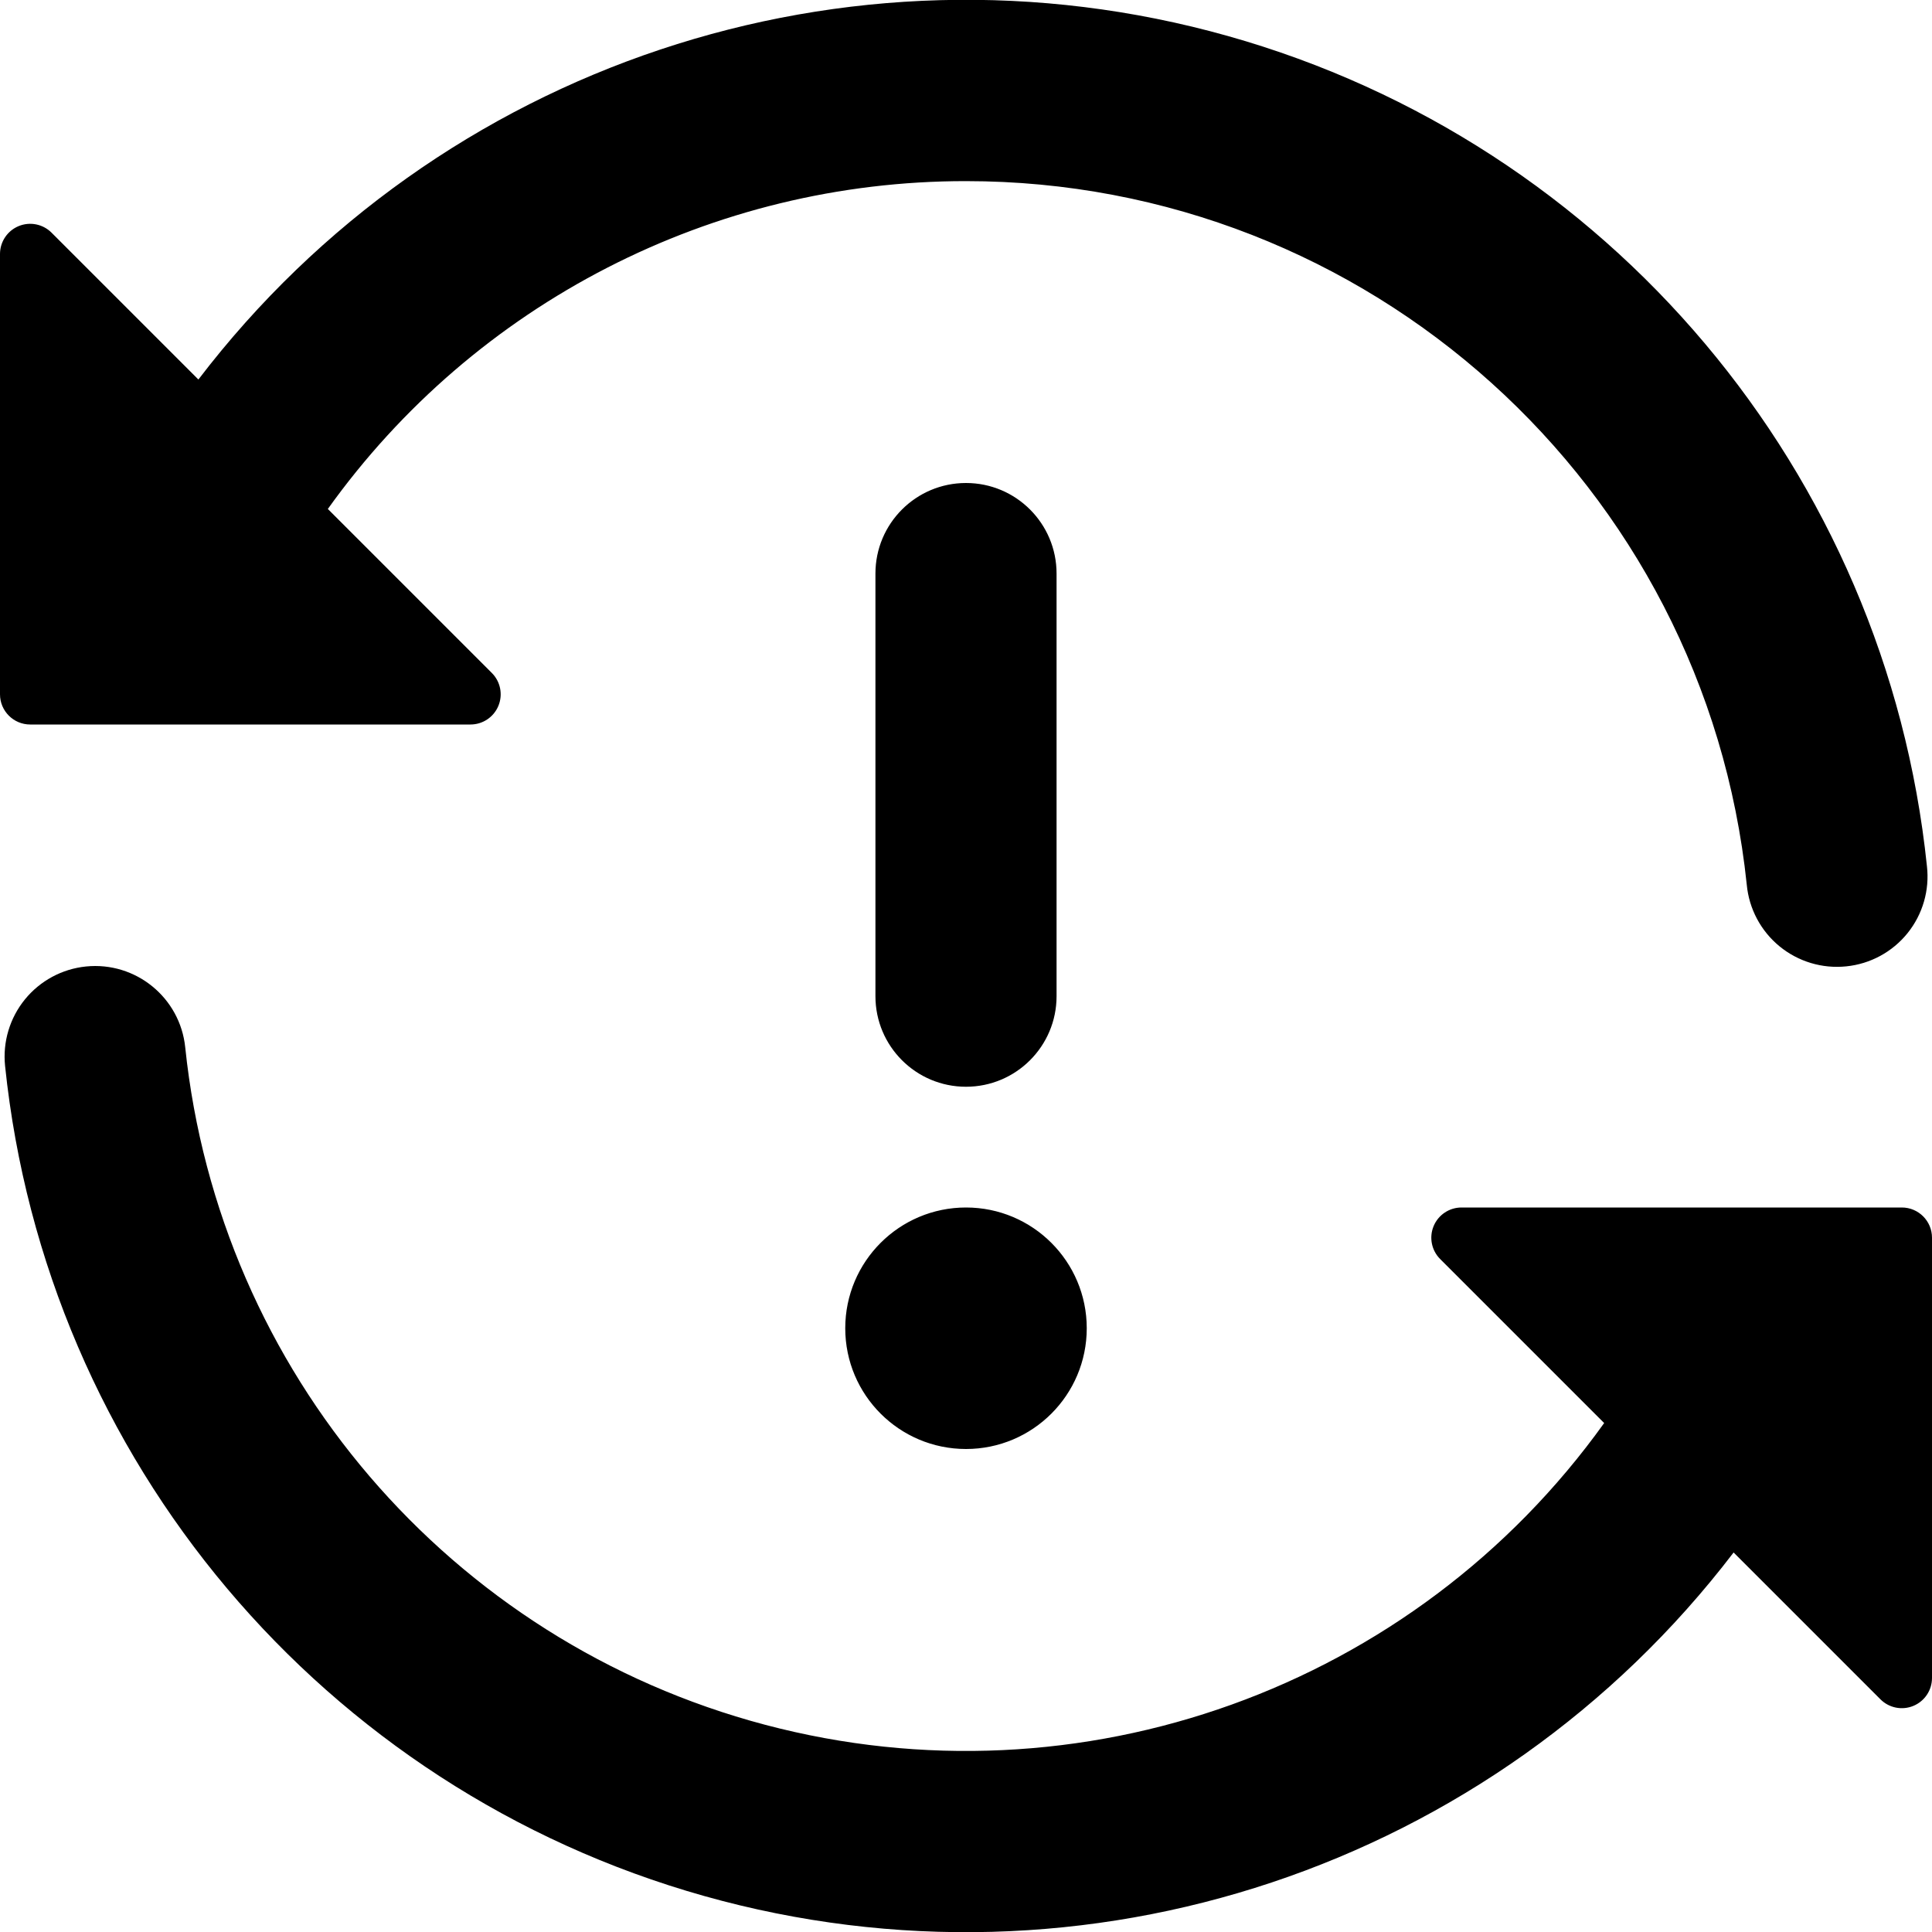
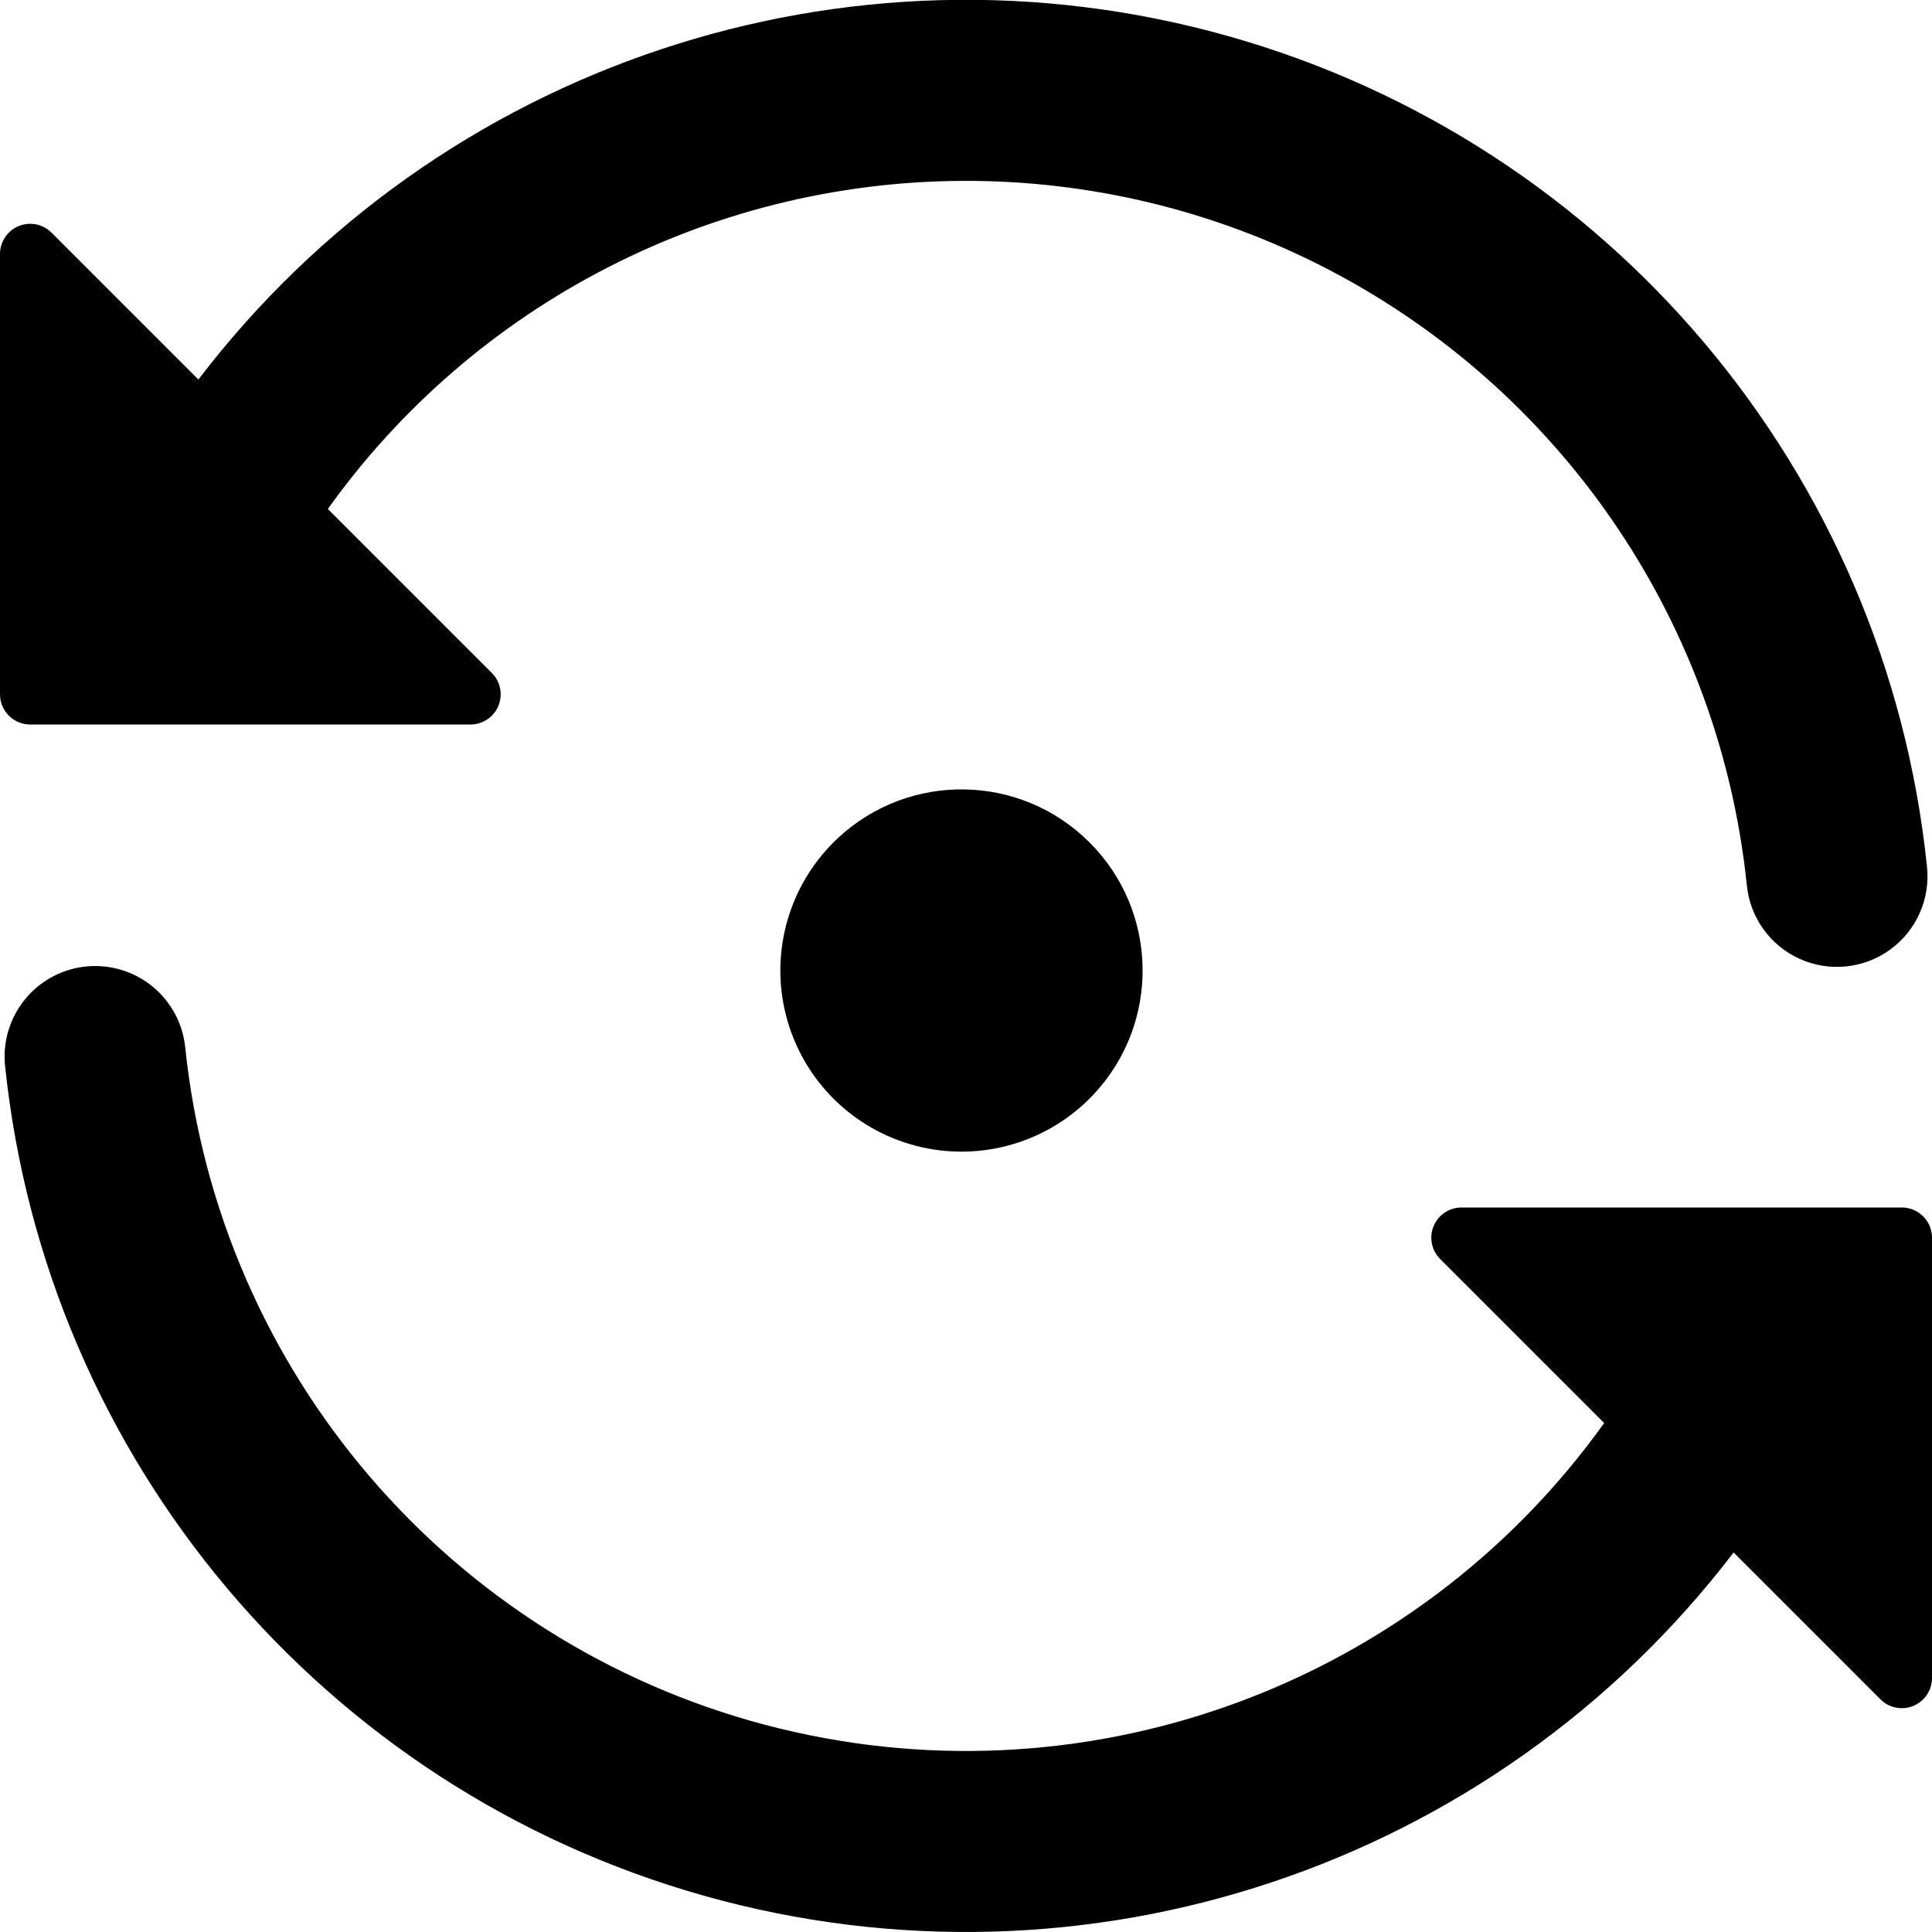
<svg xmlns="http://www.w3.org/2000/svg" fill="currentColor" viewBox="0 0 16 16">
-   <path fill-rule="evenodd" d="M8 1.5a6.491 6.491 0 00-5.285 2.715l1.358 1.358A.25.25 0 013.896 6H.25A.25.25 0 010 5.75V2.104a.25.25 0 01.427-.177l1.216 1.216a8 8 0 0114.315 4.03.748.748 0 01-.668.83.75.75 0 01-.824-.676A6.501 6.501 0 008 1.5zM.712 8.004a.75.75 0 01.822.67 6.501 6.501 0 0011.751 3.111l-1.358-1.358a.25.25 0 01.177-.427h3.646a.25.25 0 01.25.25v3.646a.25.25 0 01-.427.177l-1.216-1.216A8 8 0 01.042 8.827a.75.75 0 01.67-.823zM9 11a1 1 0 11-2 0 1 1 0 012 0zm-.25-6.25a.75.75 0 00-1.5 0v3.5a.75.75 0 001.5 0v-3.5z" />
+   <path d="M5.029 2.217a6.5 6.5 0 019.437 5.11.75.75 0 101.492-.154 8 8 0 00-14.315-4.03L.427 1.927A.25.25 0 000 2.104V5.75A.25.25 0 00.25 6h3.646a.25.25 0 00.177-.427L2.715 4.215a6.491 6.491 0 012.314-1.998zM1.262 8.169a.75.75 0 00-1.22.658 8.001 8.001 0 0014.315 4.03l1.216 1.216a.25.25 0 00.427-.177V10.25a.25.25 0 00-.25-.25h-3.646a.25.25 0 00-.177.427l1.358 1.358a6.501 6.501 0 01-11.751-3.11.75.75 0 00-.272-.506z" />
+   <path d="M9.06 9.06a1.5 1.5 0 11-2.12-2.12 1.5 1.5 0 012.12 2.12z" />
</svg>
